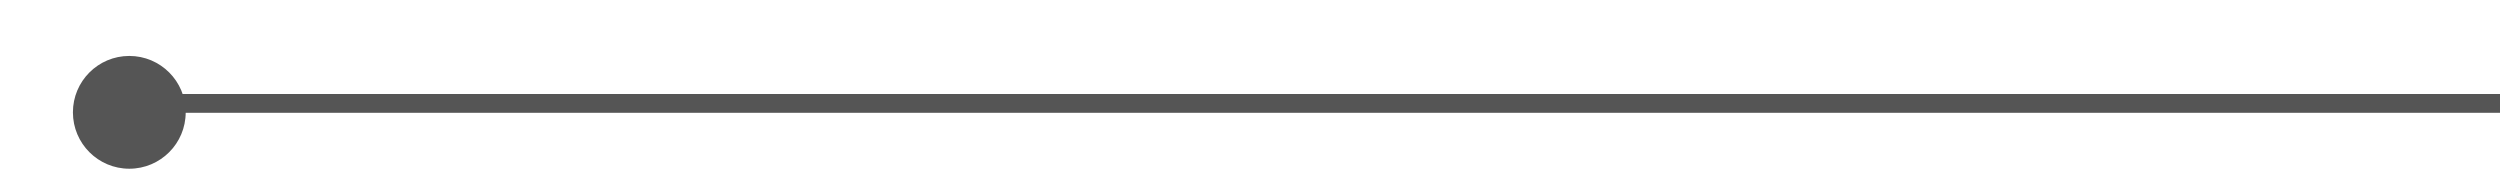
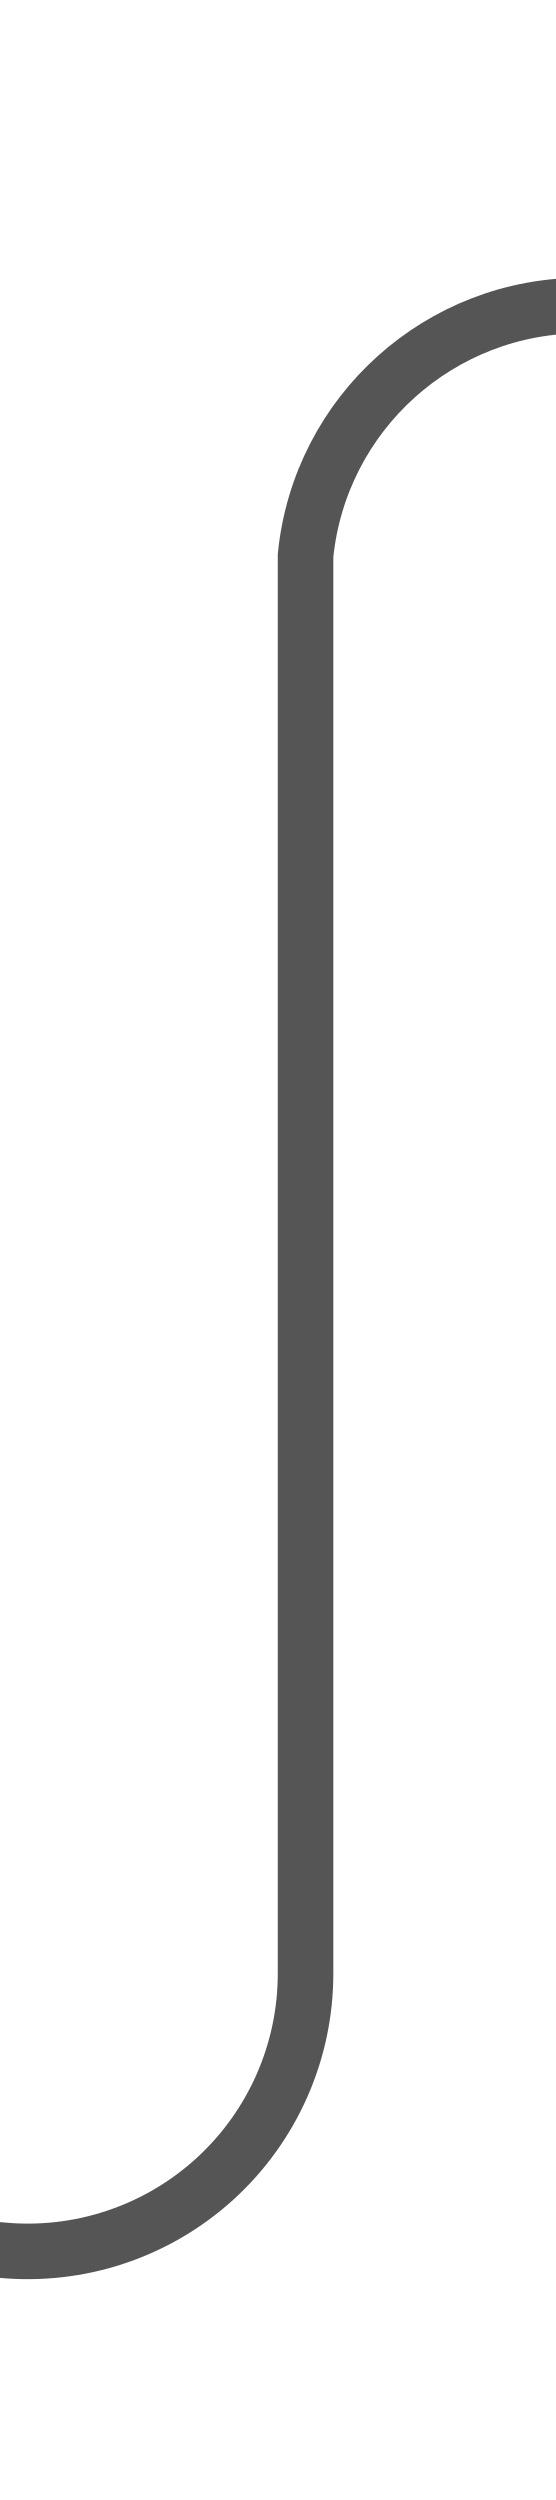
- <svg xmlns="http://www.w3.org/2000/svg" version="1.1" width="133px" height="10px" preserveAspectRatio="xMinYMid meet" viewBox="1352 341  133 8">
-   <path d="M 1357.665 347.518  A 3 3 0 0 1 1360.5 345.5 L 1485 345.5  " stroke-width="1" stroke="#555555" fill="none" />
-   <path d="M 1358.879 342.976  A 3 3 0 0 0 1355.879 345.976 A 3 3 0 0 0 1358.879 348.976 A 3 3 0 0 0 1361.879 345.976 A 3 3 0 0 0 1358.879 342.976 Z " fill-rule="nonzero" fill="#555555" stroke="none" />
+ <svg xmlns="http://www.w3.org/2000/svg" version="1.1" width="10px" height="45px" preserveAspectRatio="xMidYMin meet" viewBox="1419 91  8 45">
+   <path d="M 1365 131.5  L 1418 131.5  A 5 5 0 0 0 1423.5 126.5 L 1423.5 101  A 5 5 0 0 1 1428.5 96.5 L 1483 96.5  " stroke-width="1" stroke="#555555" fill="none" />
+   <path d="M 1367 128.5  A 3 3 0 0 0 1364 131.5 A 3 3 0 0 0 1367 134.5 A 3 3 0 0 0 1370 131.5 A 3 3 0 0 0 1367 128.5 Z " fill-rule="nonzero" fill="#555555" stroke="none" />
</svg>
